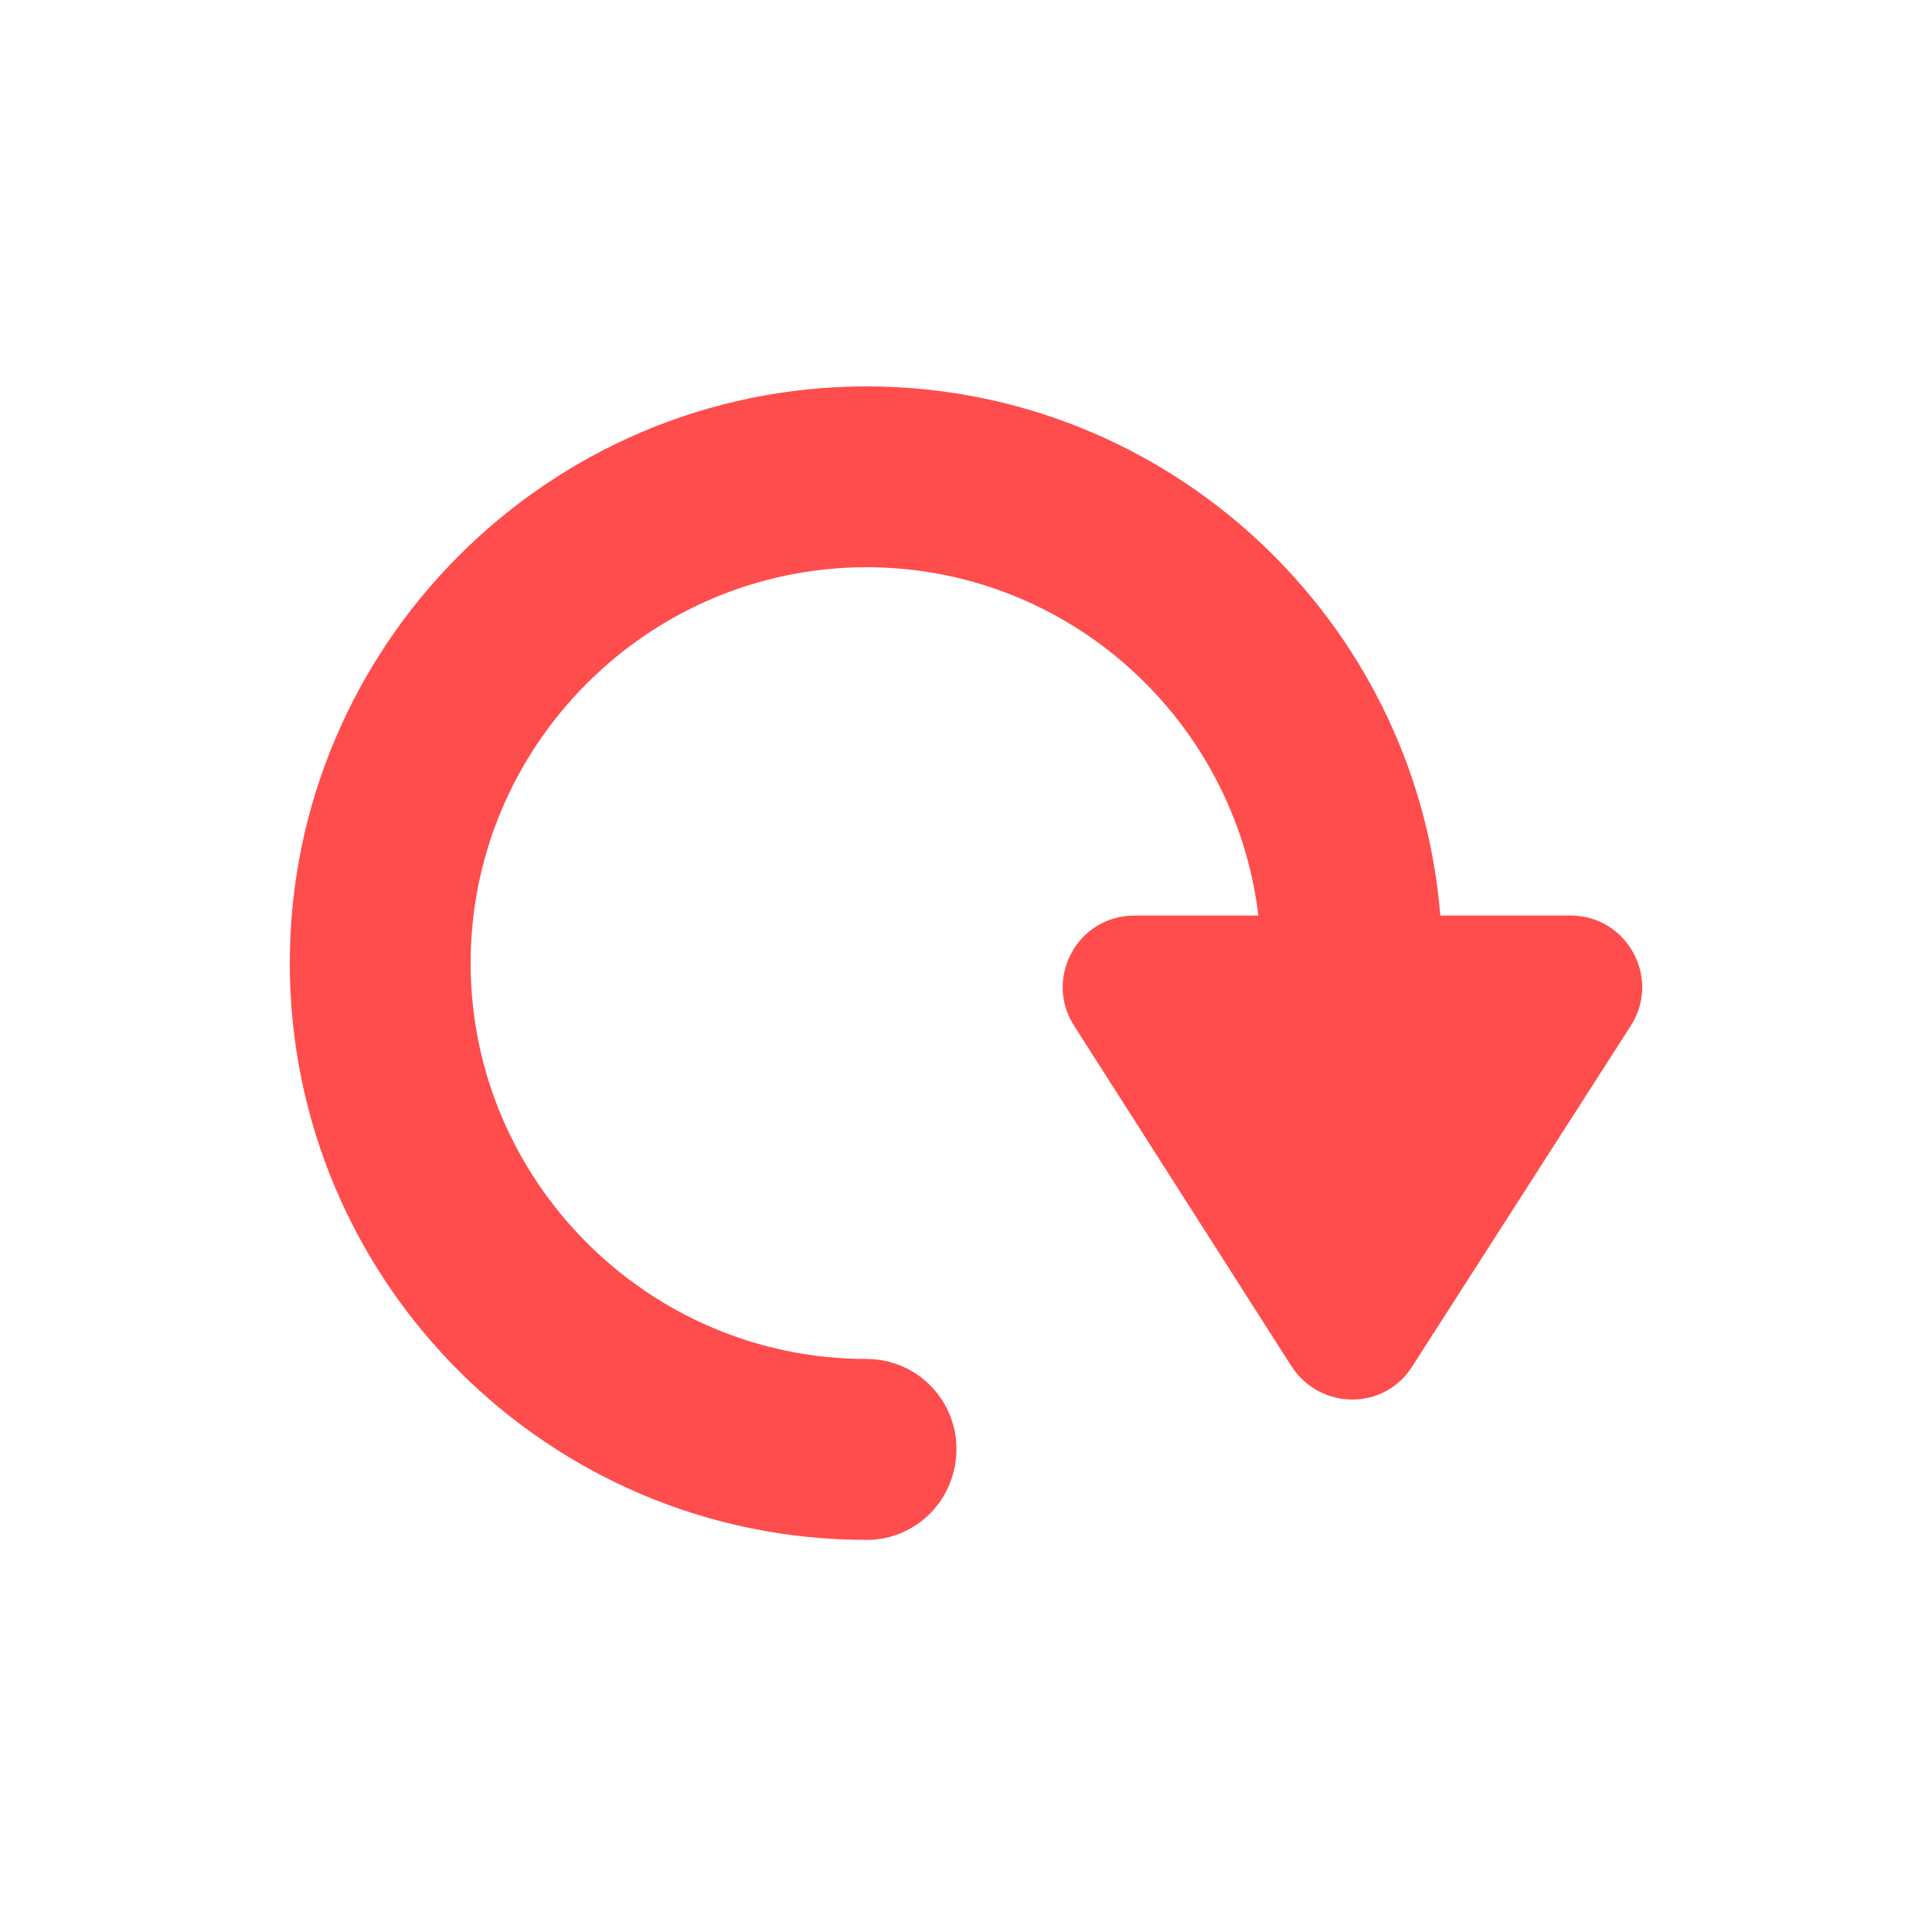
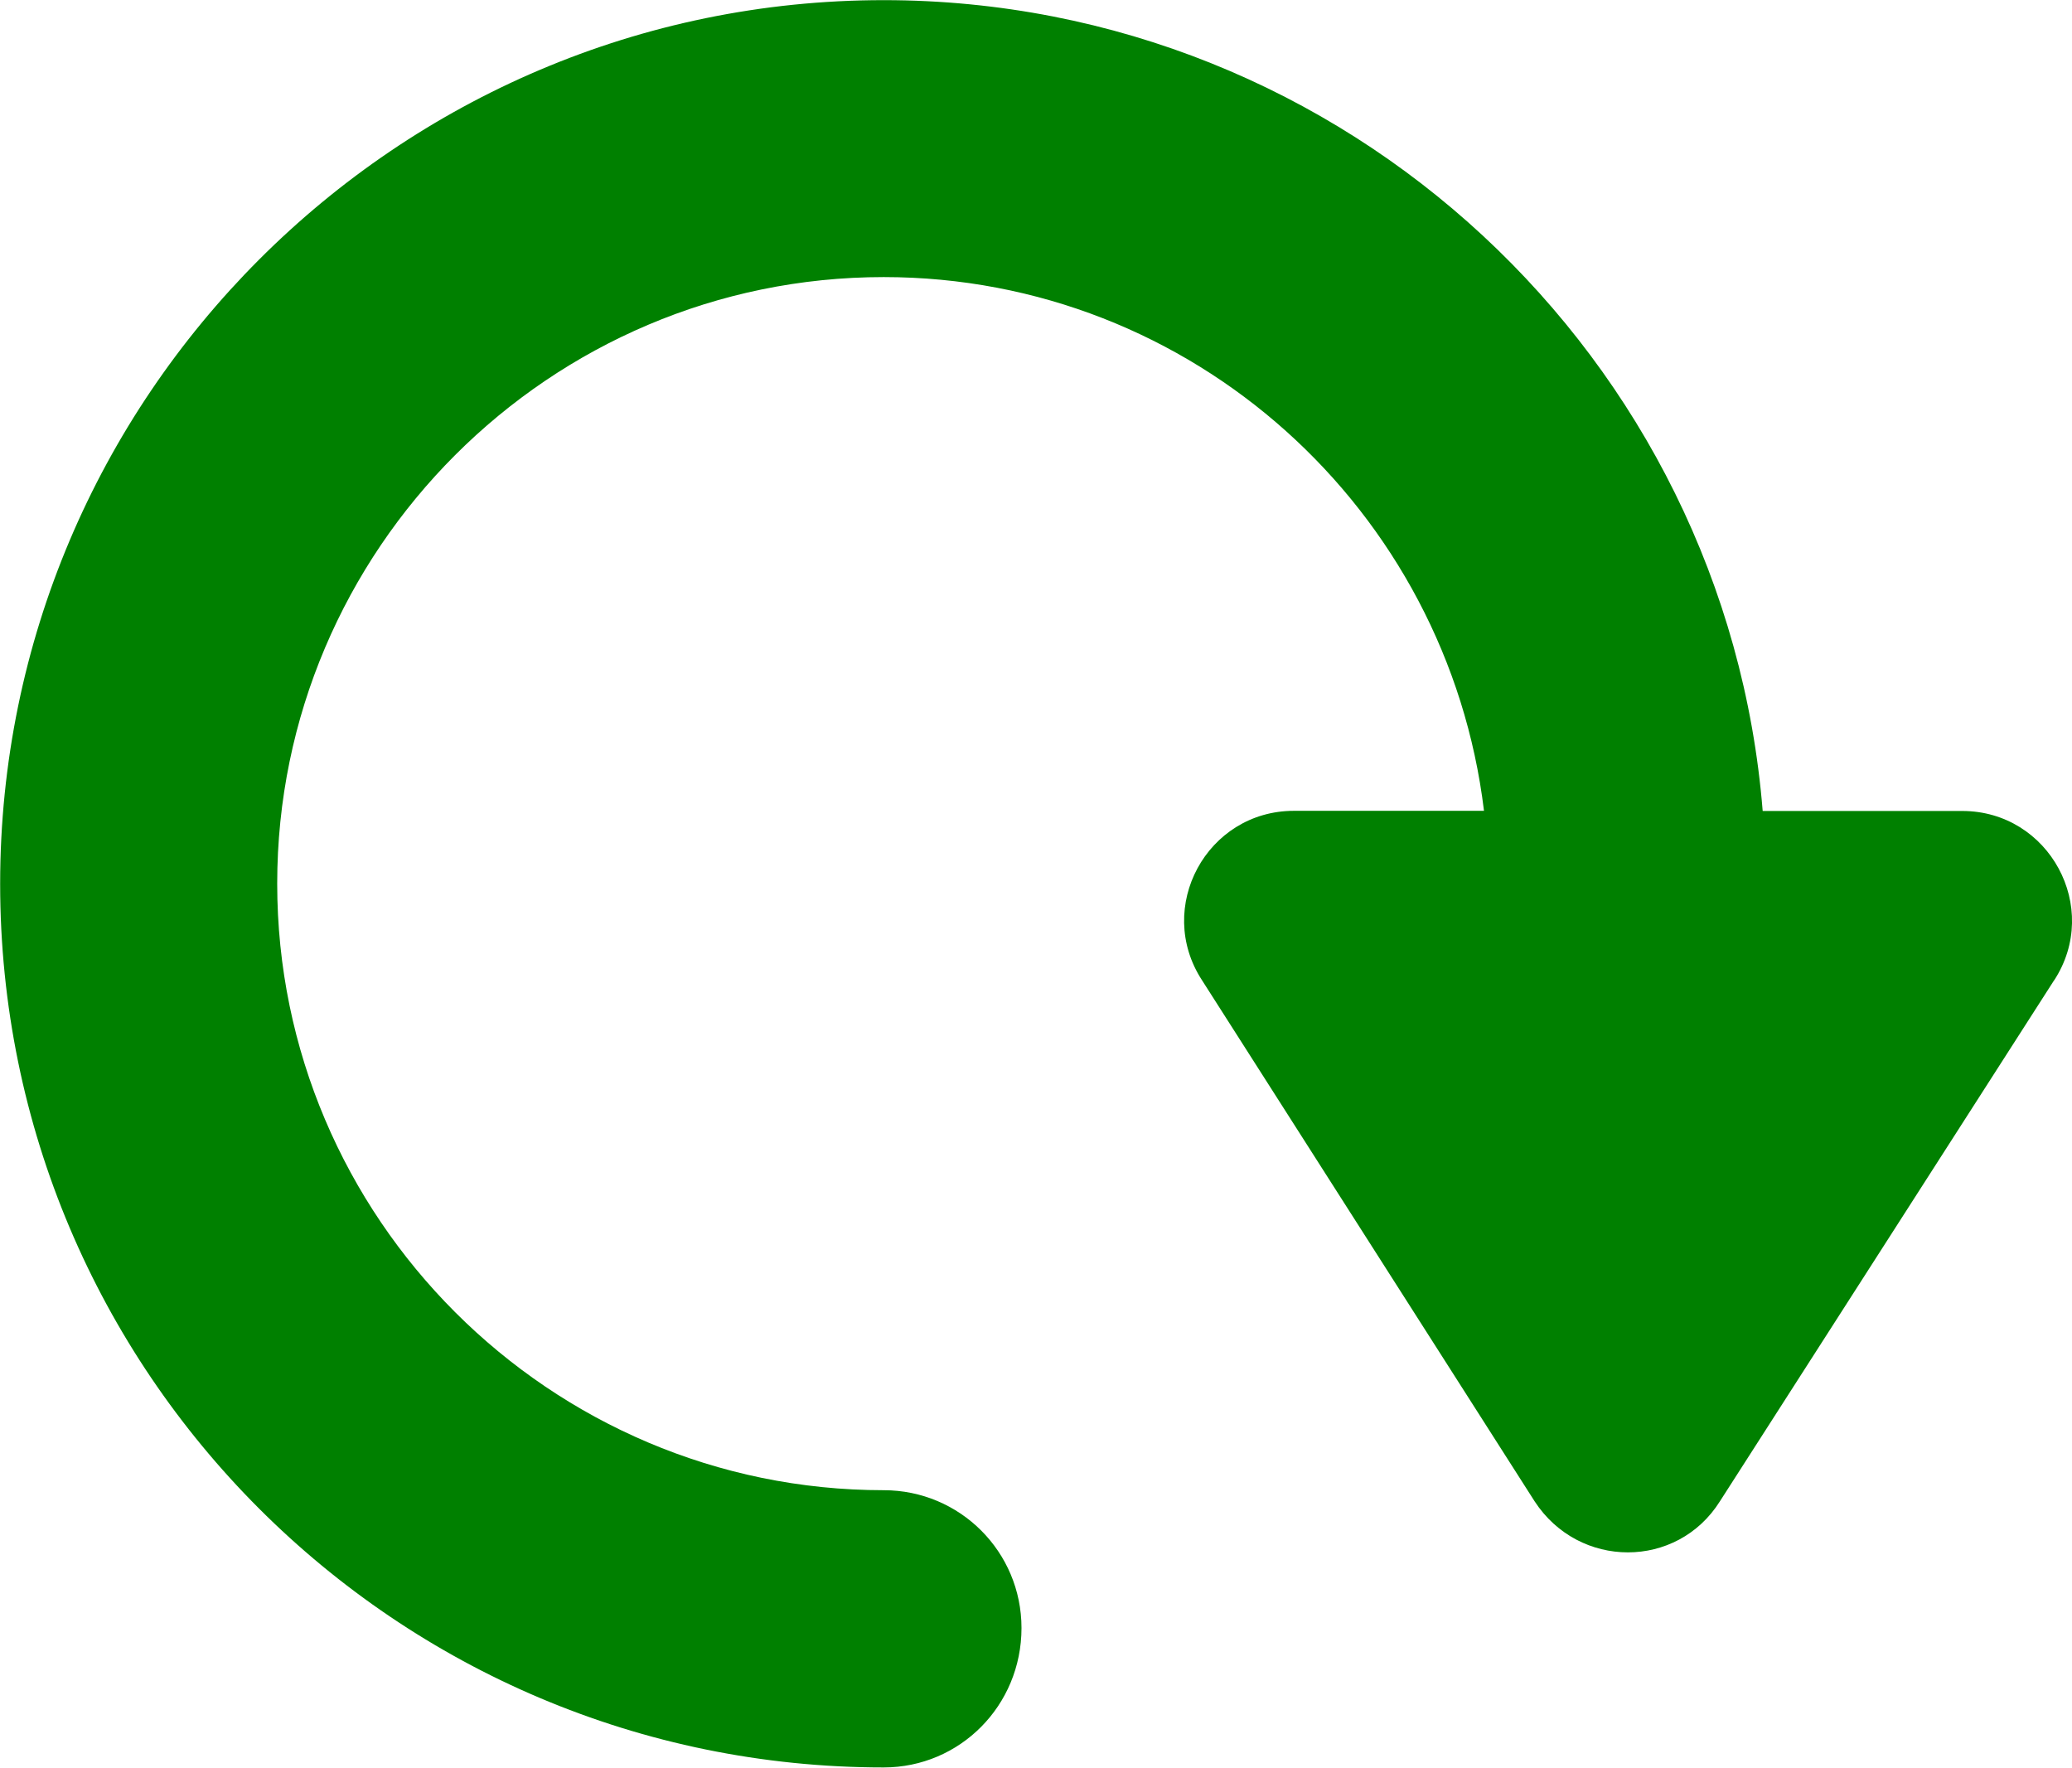
- <svg xmlns="http://www.w3.org/2000/svg" width="20px" height="20px" viewBox="0 0 20 20" version="1.1">
-   <defs />
-   <g id="all-around-active" stroke="none" stroke-width="1" fill="none" fill-rule="evenodd">
-     <path d="M16.879,10.623 L14.621,14.143 C14.332,14.603 13.669,14.603 13.369,14.143 L11.122,10.623 C10.801,10.131 11.154,9.478 11.743,9.478 L13.027,9.478 C12.781,7.445 11.058,5.872 8.97,5.872 C6.714,5.872 4.872,7.713 4.872,9.97 C4.872,12.228 6.714,14.068 8.97,14.068 C9.485,14.068 9.901,14.485 9.901,14.999 C9.901,15.524 9.485,15.941 8.97,15.941 C5.675,15.941 3,13.266 3,9.97 C3,6.686 5.675,4 8.97,4 C12.095,4 14.664,6.418 14.91,9.478 L16.258,9.478 C16.847,9.478 17.2,10.131 16.879,10.623" id="Rotate" fill="#FF4C4C" />
+ <svg xmlns="http://www.w3.org/2000/svg" version="1.1" width="14" height="11.941" viewBox="0,0,14,11.941">
+   <g transform="translate(-233,-174)">
+     <g data-paper-data="{&quot;isPaintingLayer&quot;:true}" fill="#008000" fill-rule="evenodd" stroke="none" stroke-width="1" stroke-linecap="butt" stroke-linejoin="miter" stroke-miterlimit="10" stroke-dasharray="" stroke-dashoffset="0" style="mix-blend-mode: normal">
+       <path d="M246.879,180.623l-2.258,3.52c-0.289,0.46 -0.952,0.46 -1.252,0l-2.247,-3.52c-0.321,-0.492 0.032,-1.145 0.621,-1.145h1.284c-0.246,-2.033 -1.969,-3.606 -4.056,-3.606c-2.257,0 -4.098,1.84 -4.098,4.098c0,2.258 1.841,4.098 4.098,4.098c0.515,0 0.931,0.416 0.931,0.931c0,0.524 -0.416,0.942 -0.931,0.942c-3.296,0 -5.97,-2.675 -5.97,-5.97c0,-3.285 2.675,-5.97 5.97,-5.97c3.124,0 5.693,2.418 5.939,5.478h1.348c0.588,0 0.942,0.653 0.621,1.145" />
+     </g>
  </g>
</svg>
